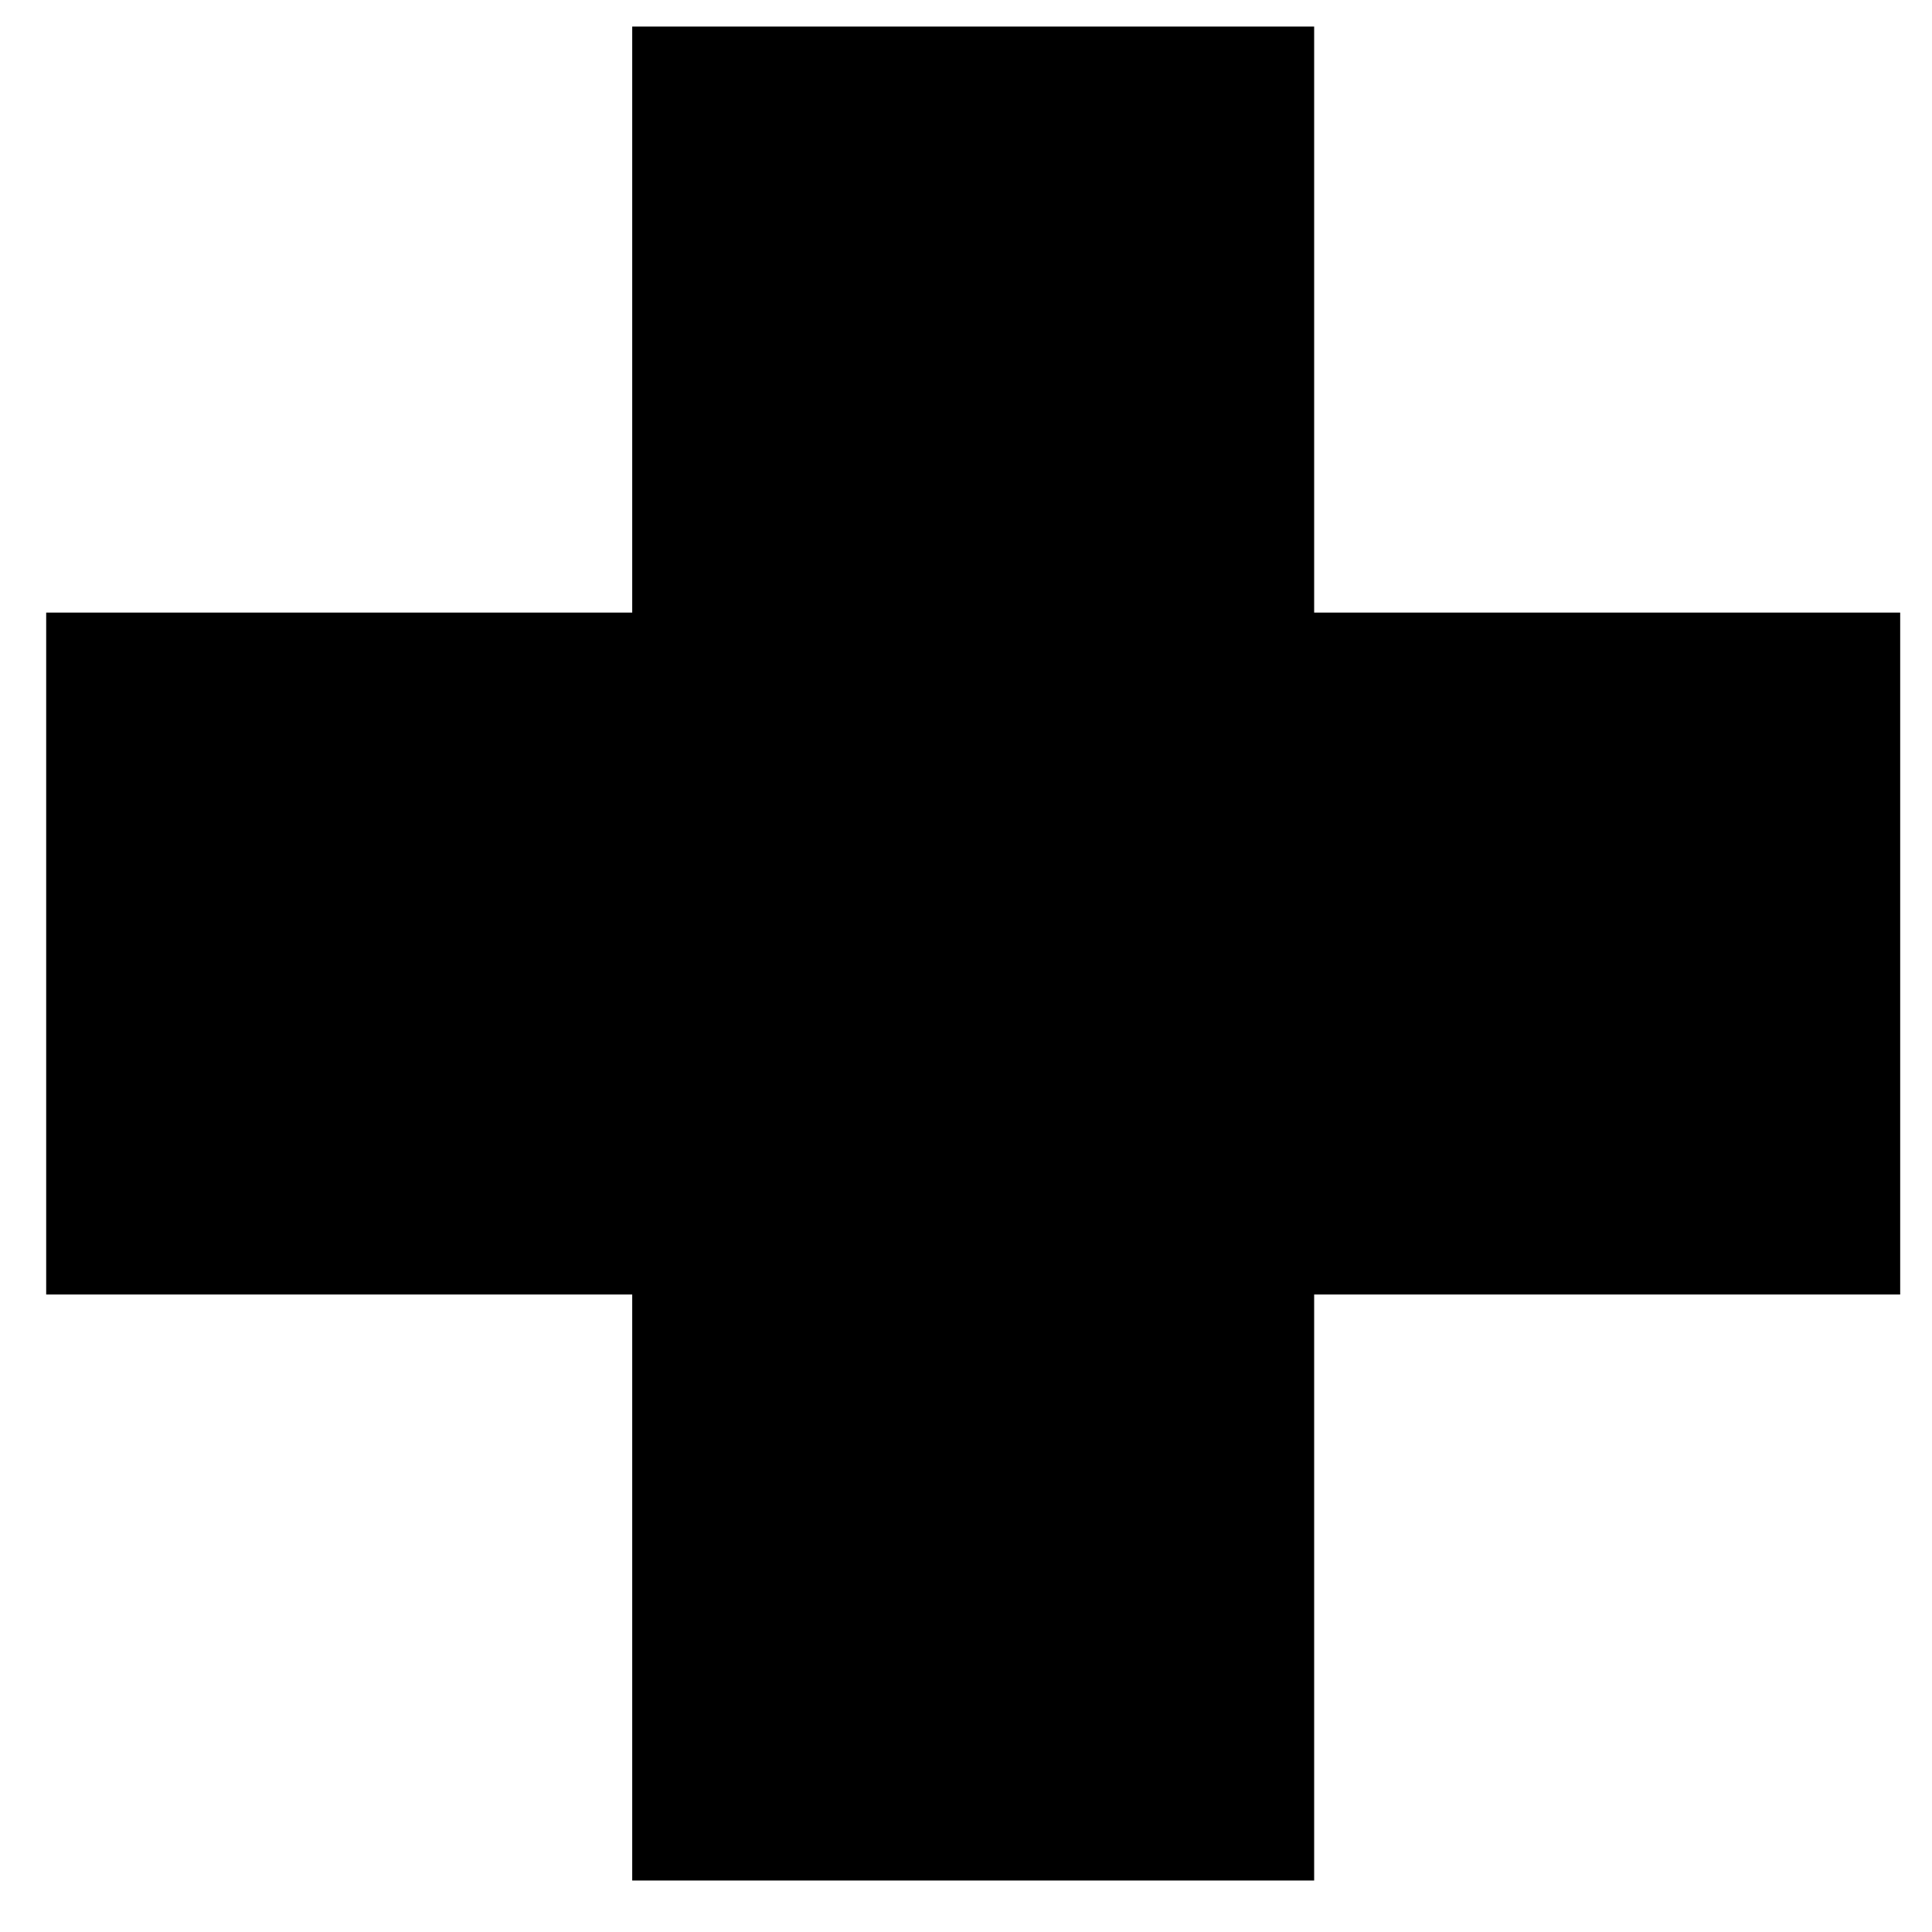
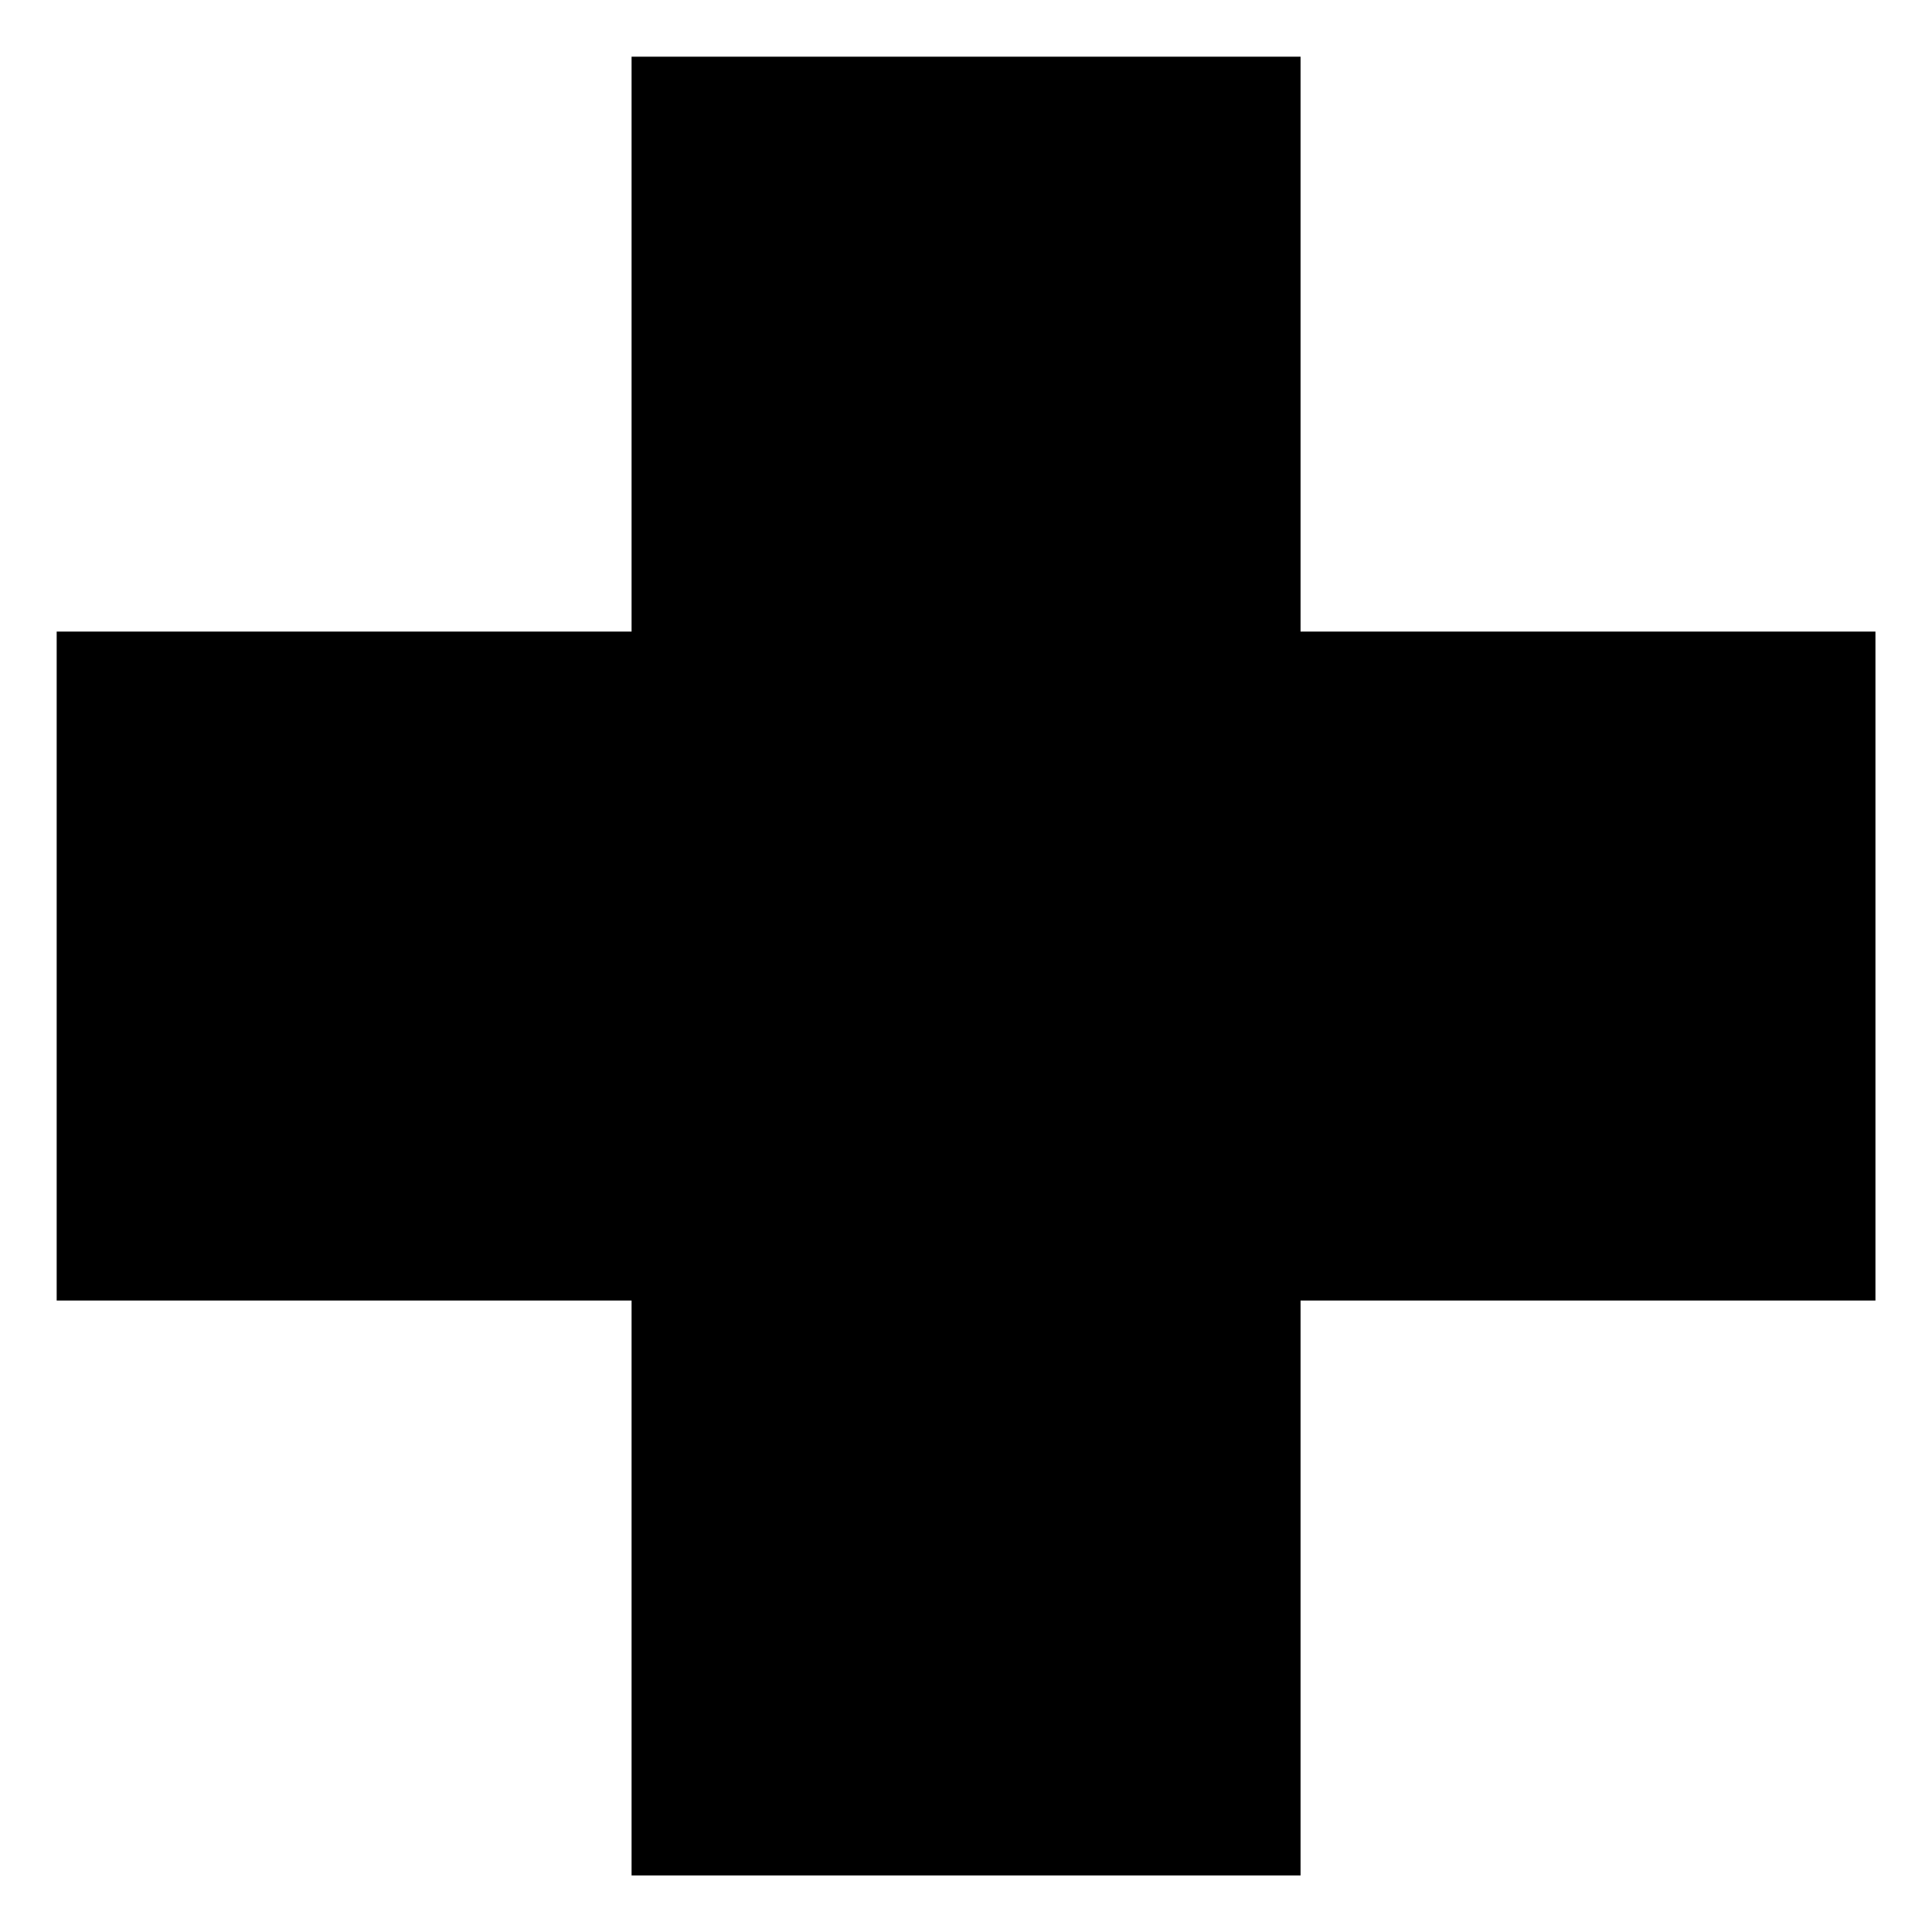
- <svg xmlns="http://www.w3.org/2000/svg" width="512" height="512" viewBox="0 0 1024 1024">
-   <path fill="#000" stroke="#000" stroke-width="4" d="M1005.136 326.688H694.528V16.08h-357.44v310.608H26.48v357.424h310.608V994.72h357.44V684.112h310.608z" />
+ <svg xmlns="http://www.w3.org/2000/svg" width="1024" height="1024" viewBox="0 0 1024 1024">
+   <g transform="translate(6.025, 16.234) scale(0.981)">
+     <path stroke="#000" stroke-width="4" d="M1005.136 326.688H694.528V16.08h-357.44v310.608H26.48v357.424h310.608V994.72h357.44V684.112h310.608z" />
+   </g>
</svg>
